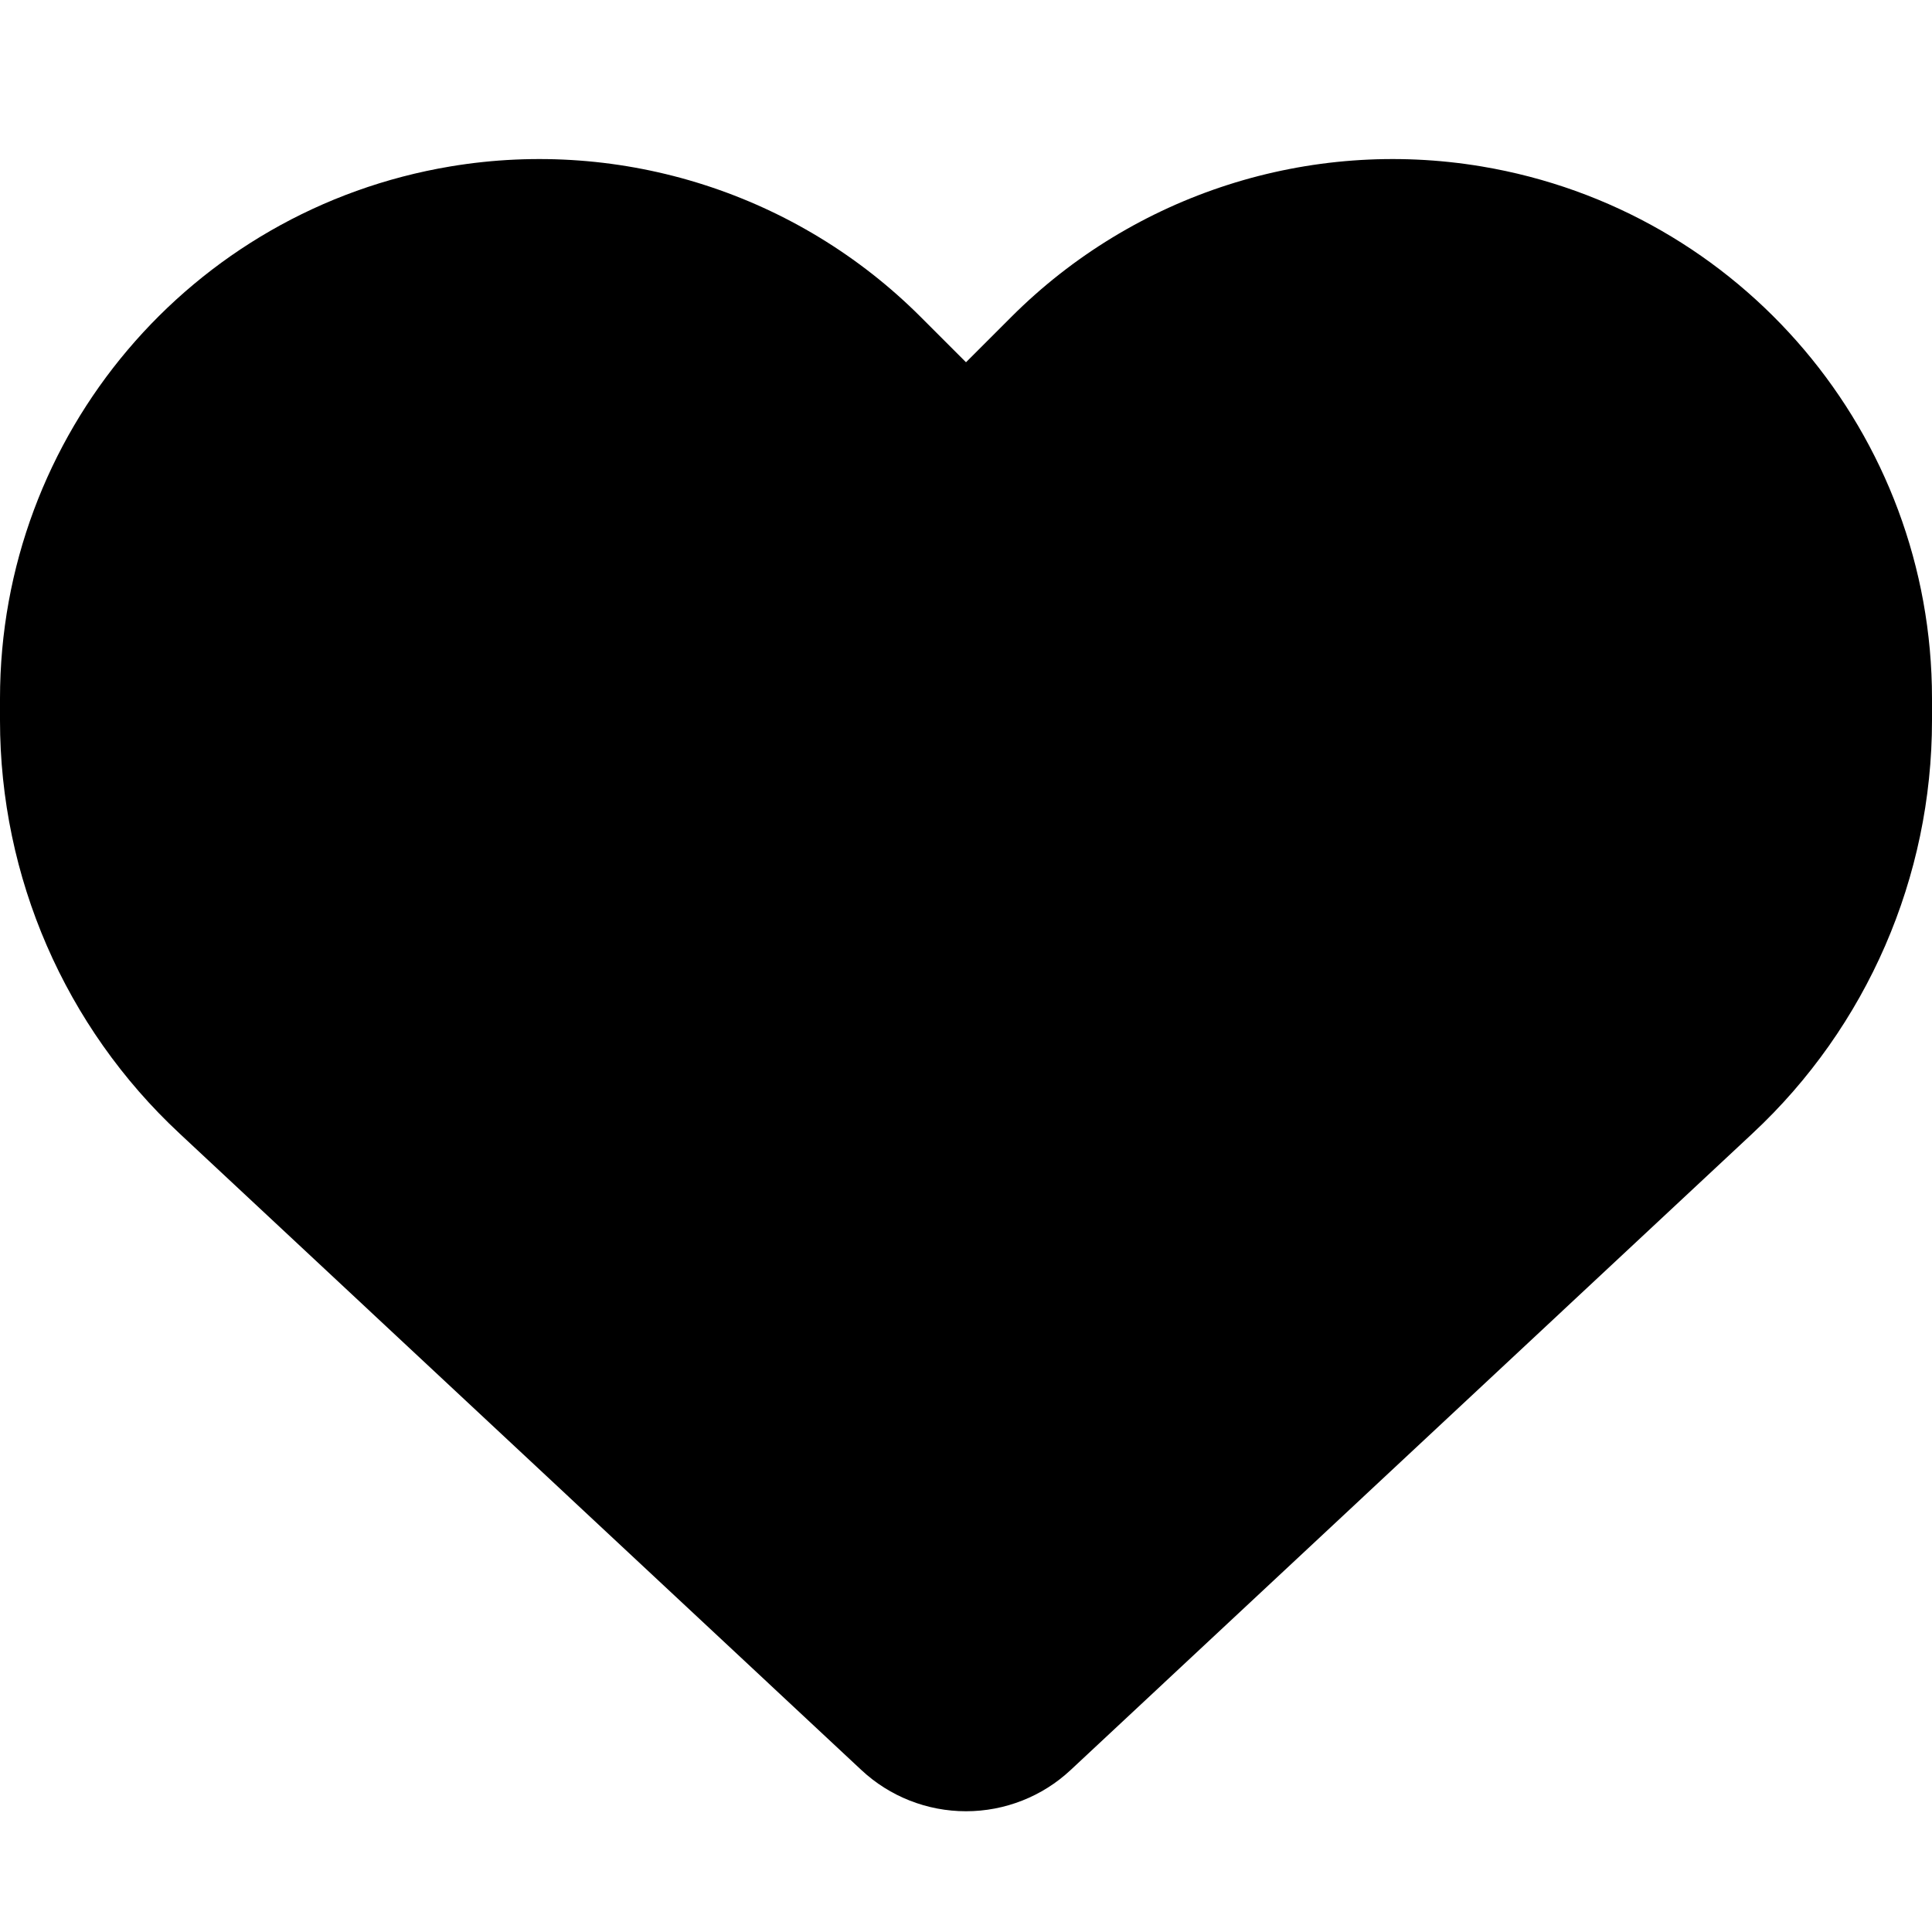
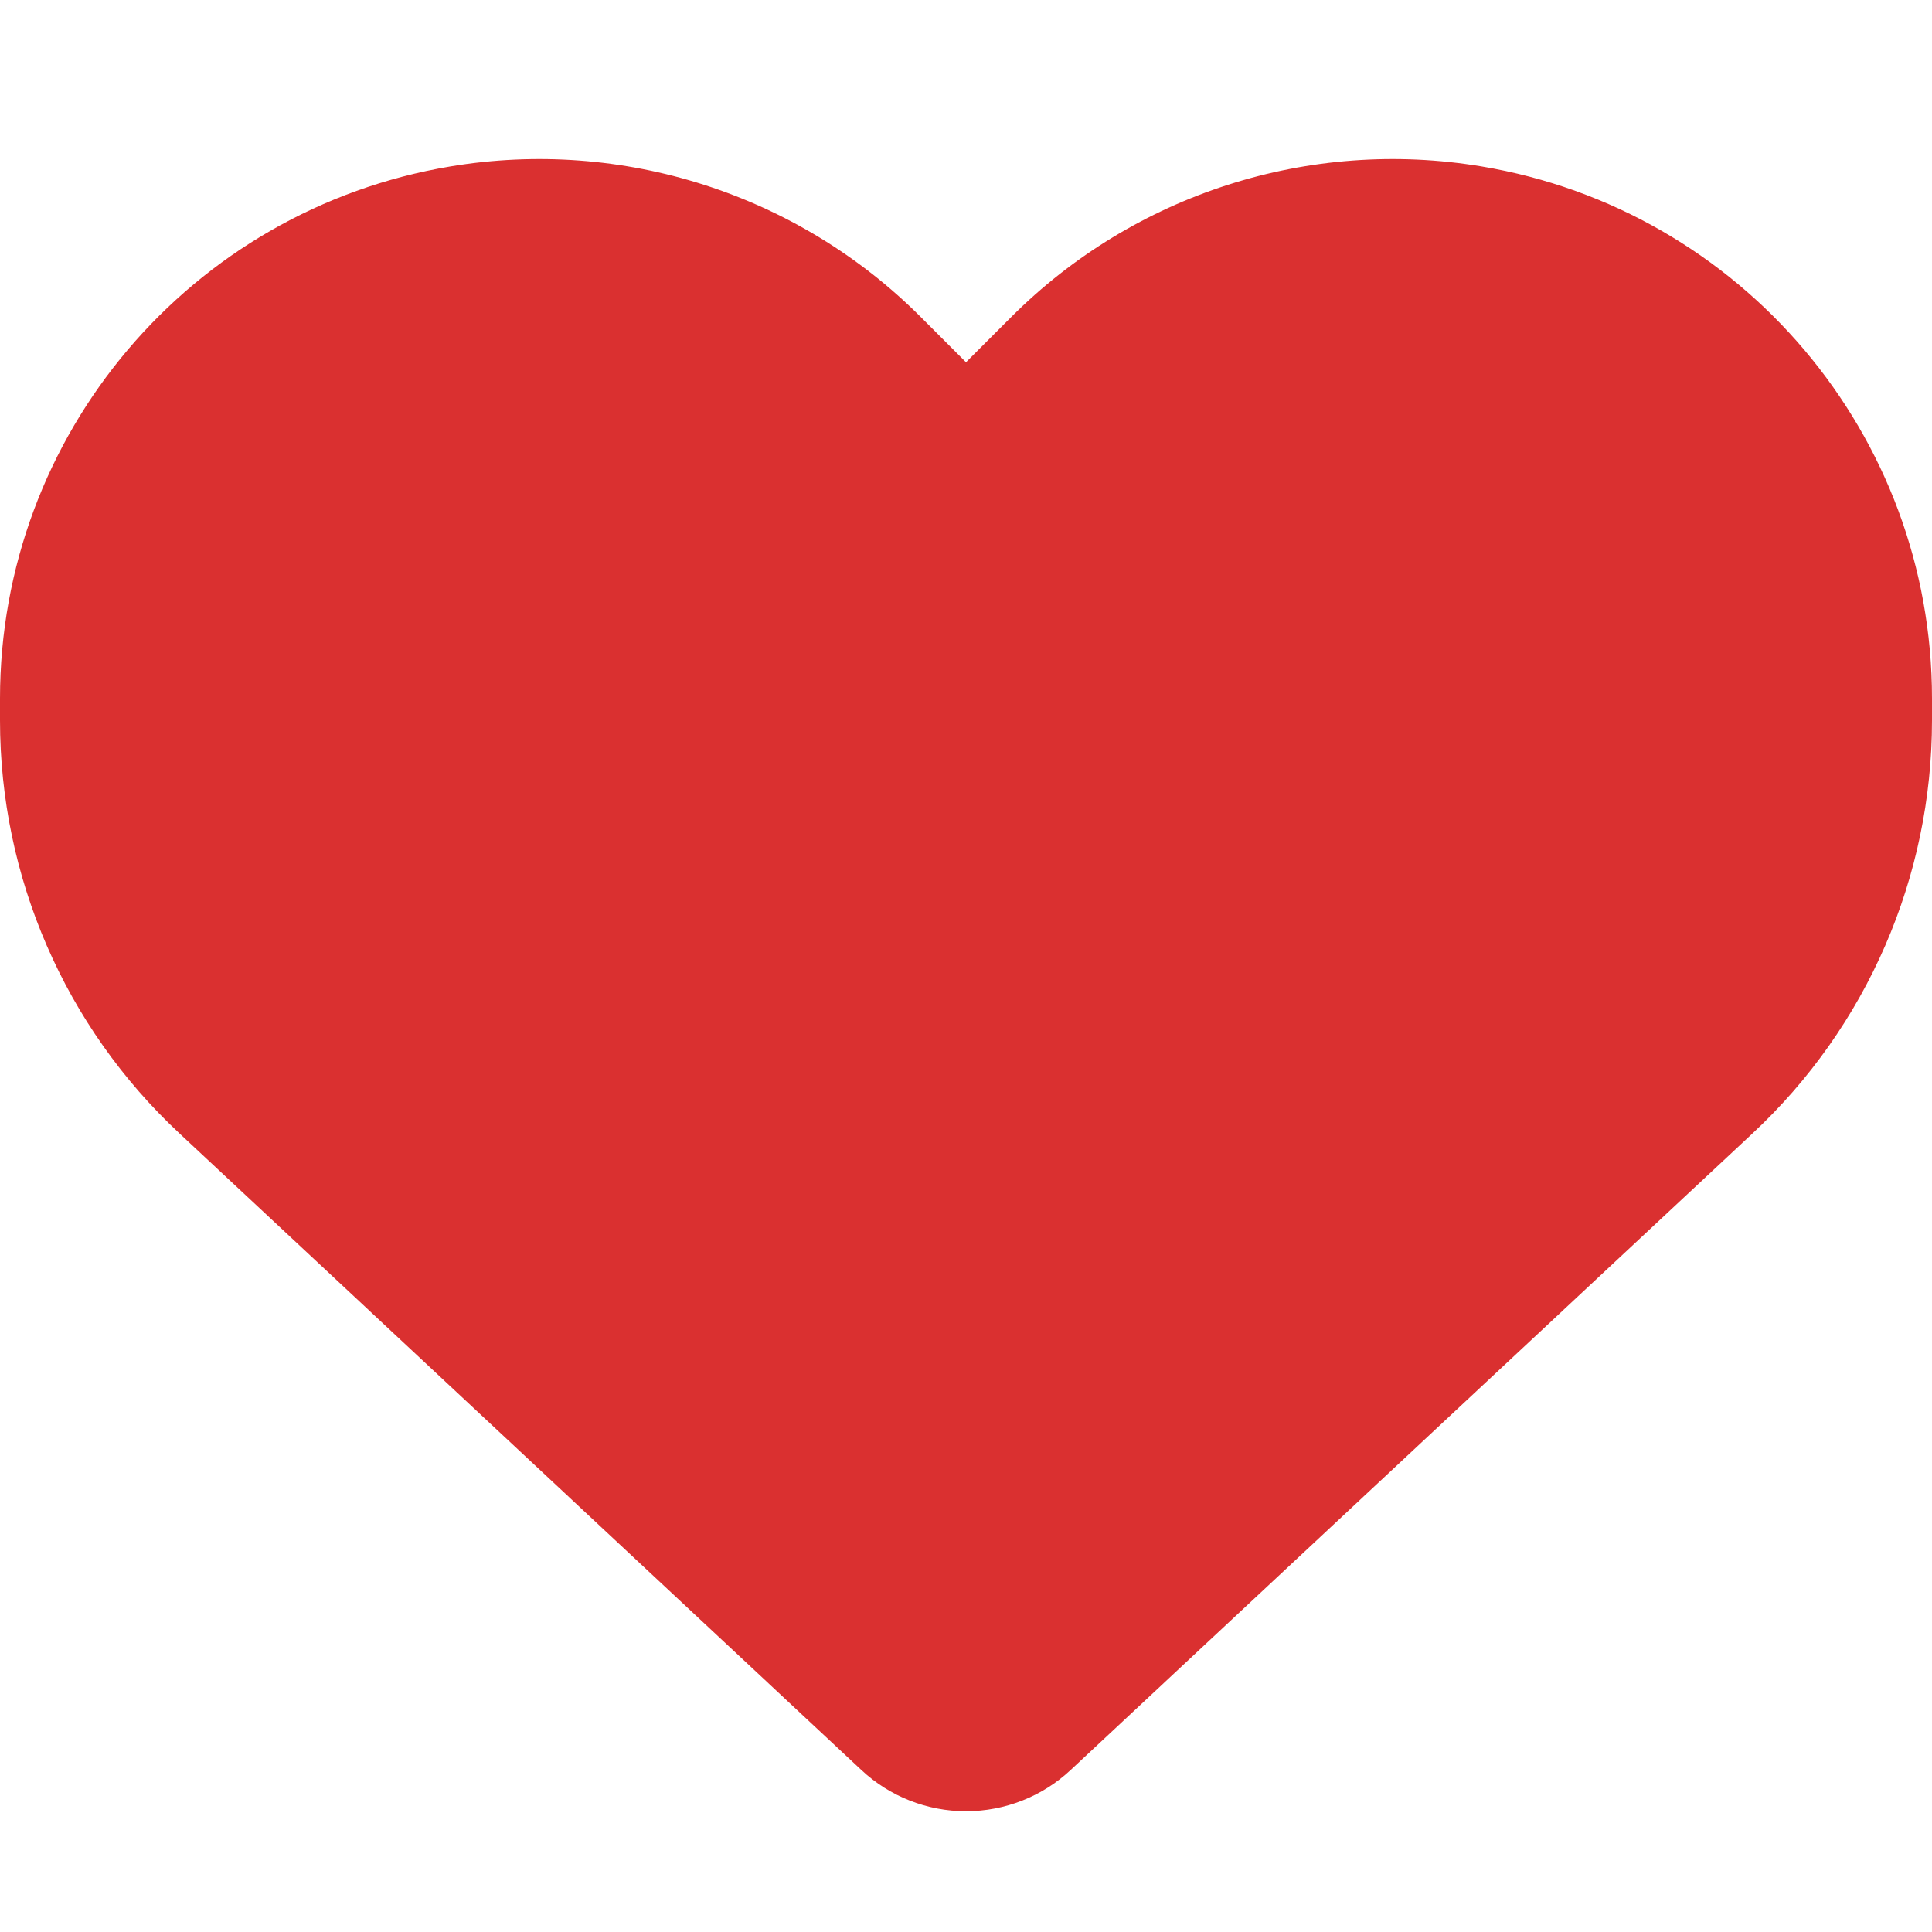
<svg xmlns="http://www.w3.org/2000/svg" viewBox="0 0 512 512">
-   <path d="M47.6 300.4L228.3 469.1c7.5 7 17.4 10.9 27.7 10.9s20.2-3.9 27.7-10.9L464.4 300.4c30.4-28.3 47.6-68 47.6-109.5v-5.8c0-69.9-50.5-129.5-119.4-141C347 36.5 300.6 51.4 268 84L256 96 244 84c-32.6-32.6-79-47.5-124.6-39.9C50.5 55.6 0 115.2 0 185.1v5.8c0 41.5 17.2 81.2 47.6 109.5z" fill="currentColor" />
+   <path fill="#da3030" d="M47.6 300.4L228.3 469.1c7.5 7 17.4 10.9 27.7 10.9s20.2-3.9 27.7-10.9L464.4 300.4c30.4-28.3 47.6-68 47.6-109.5v-5.8c0-69.9-50.5-129.5-119.4-141C347 36.5 300.6 51.4 268 84L256 96 244 84c-32.6-32.6-79-47.5-124.6-39.9C50.5 55.6 0 115.2 0 185.1v5.8c0 41.5 17.2 81.2 47.6 109.5z" />
</svg>
